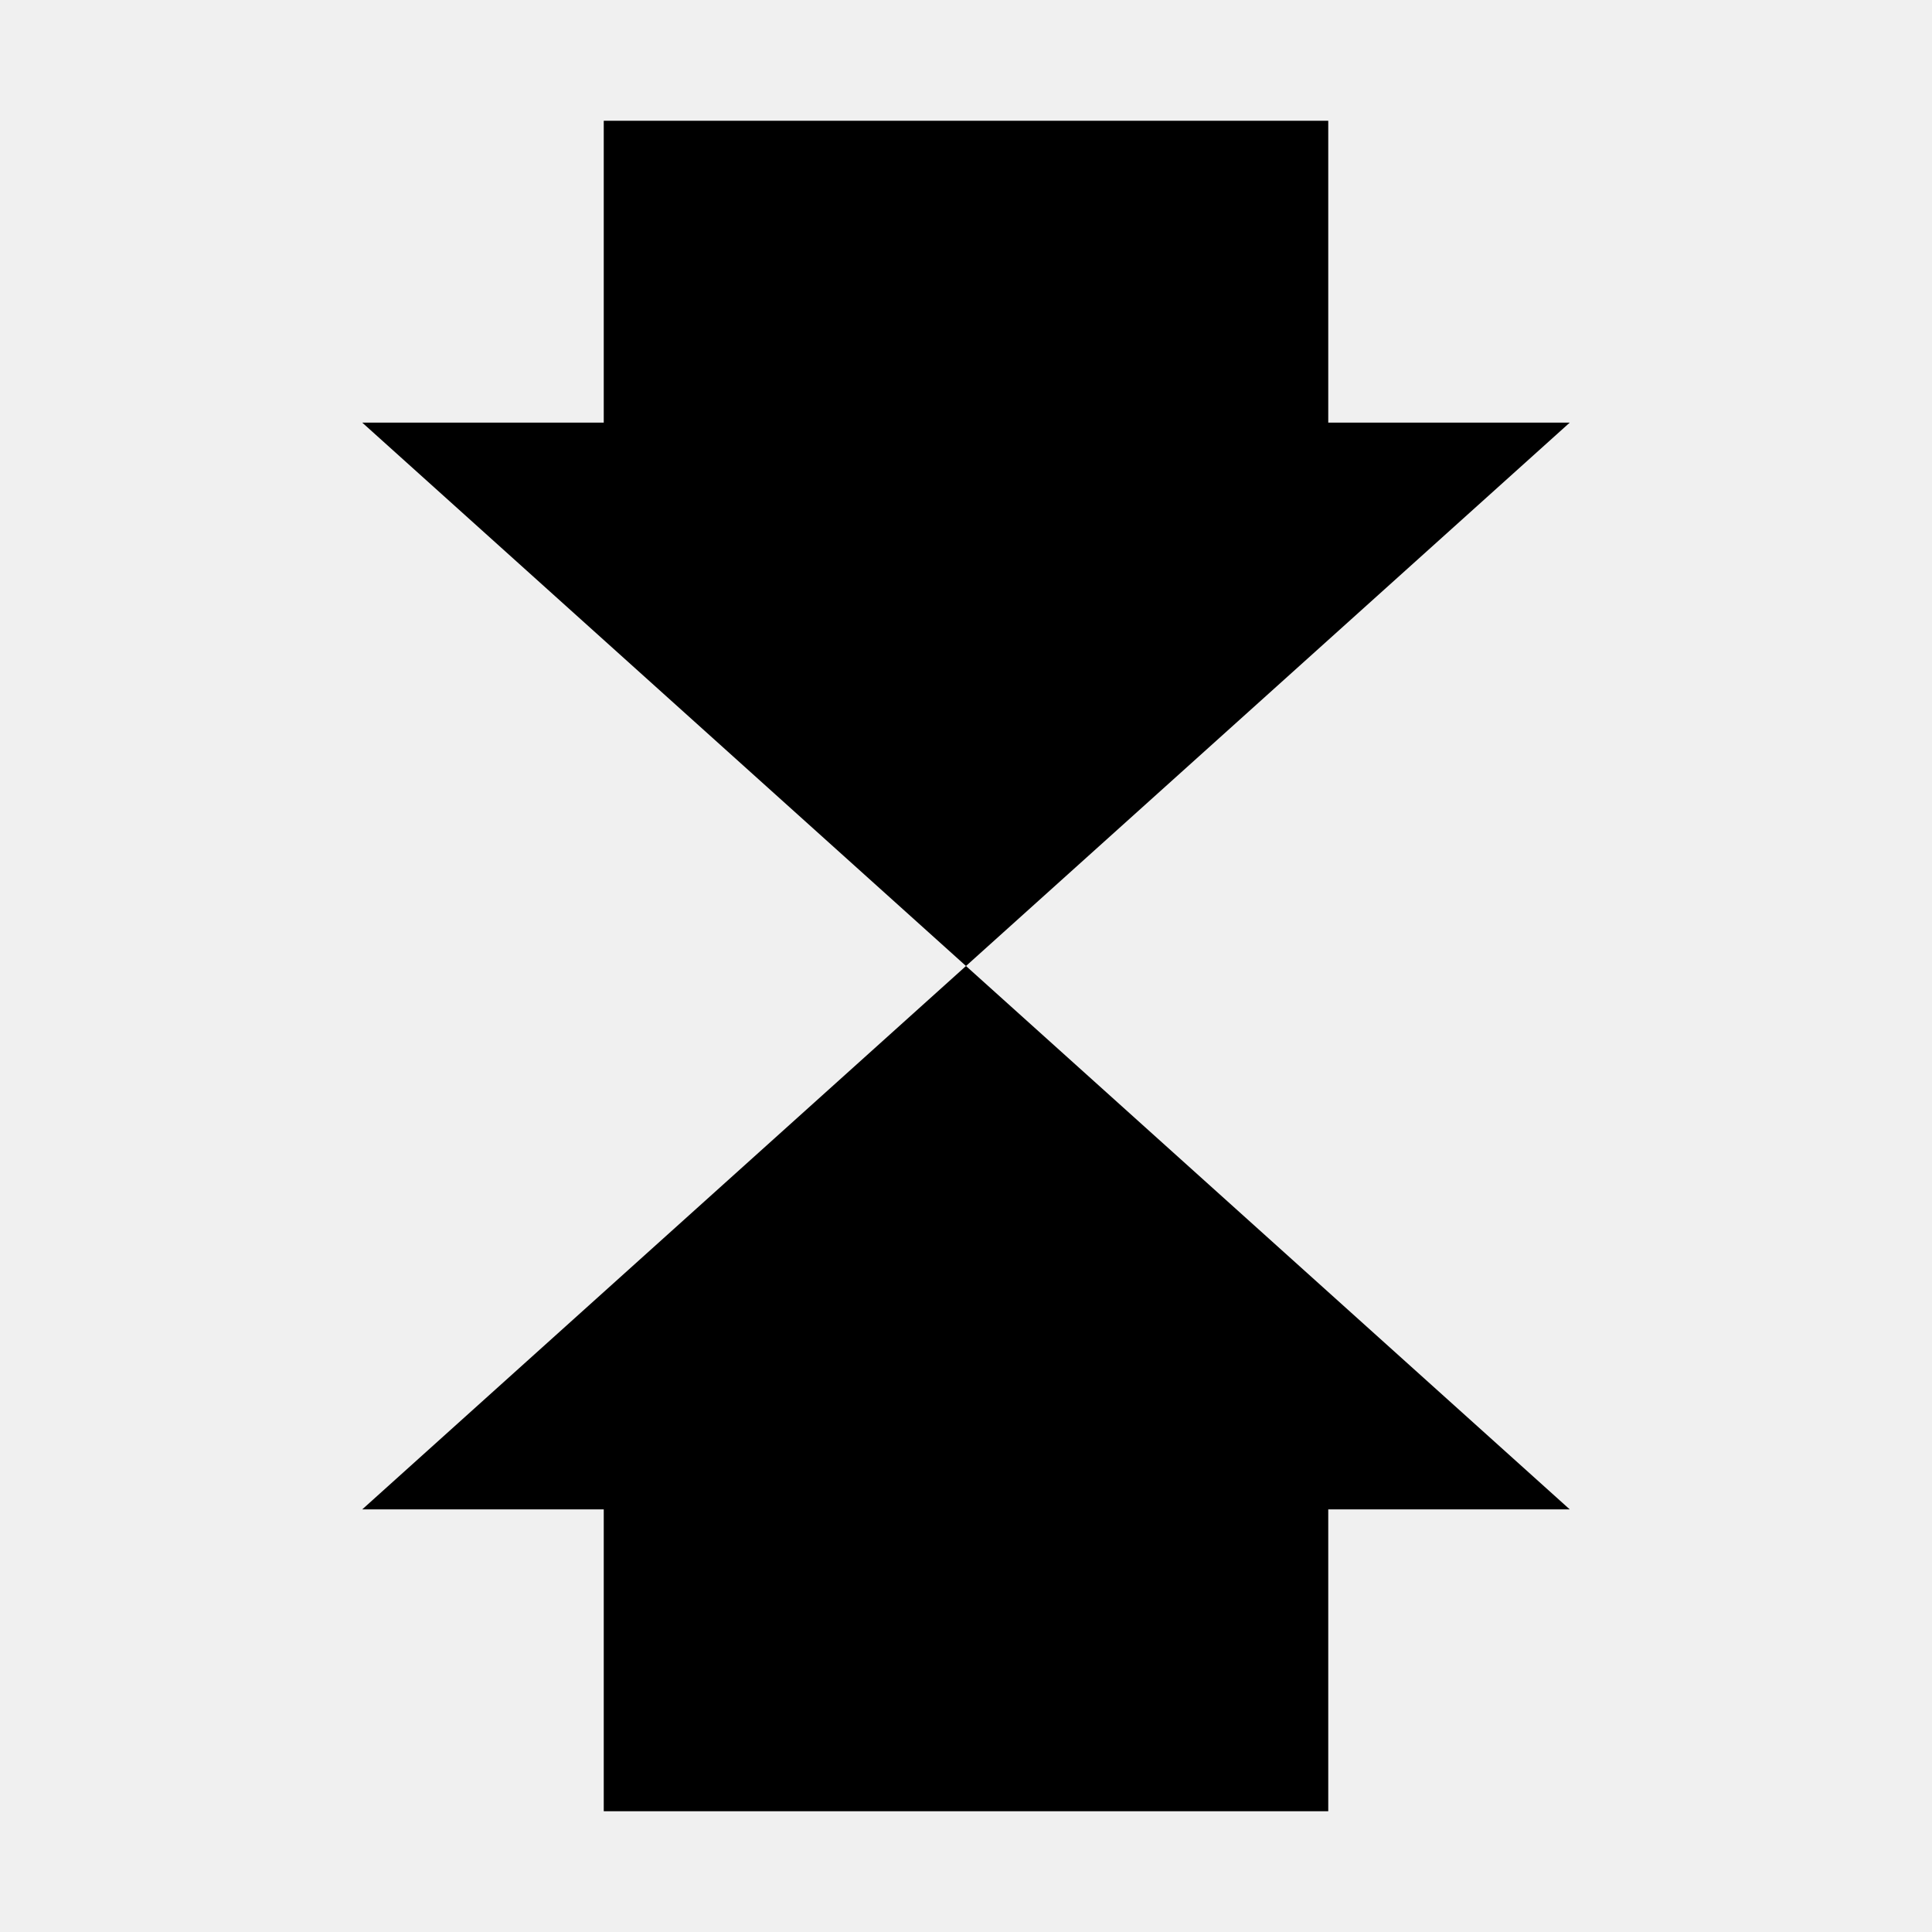
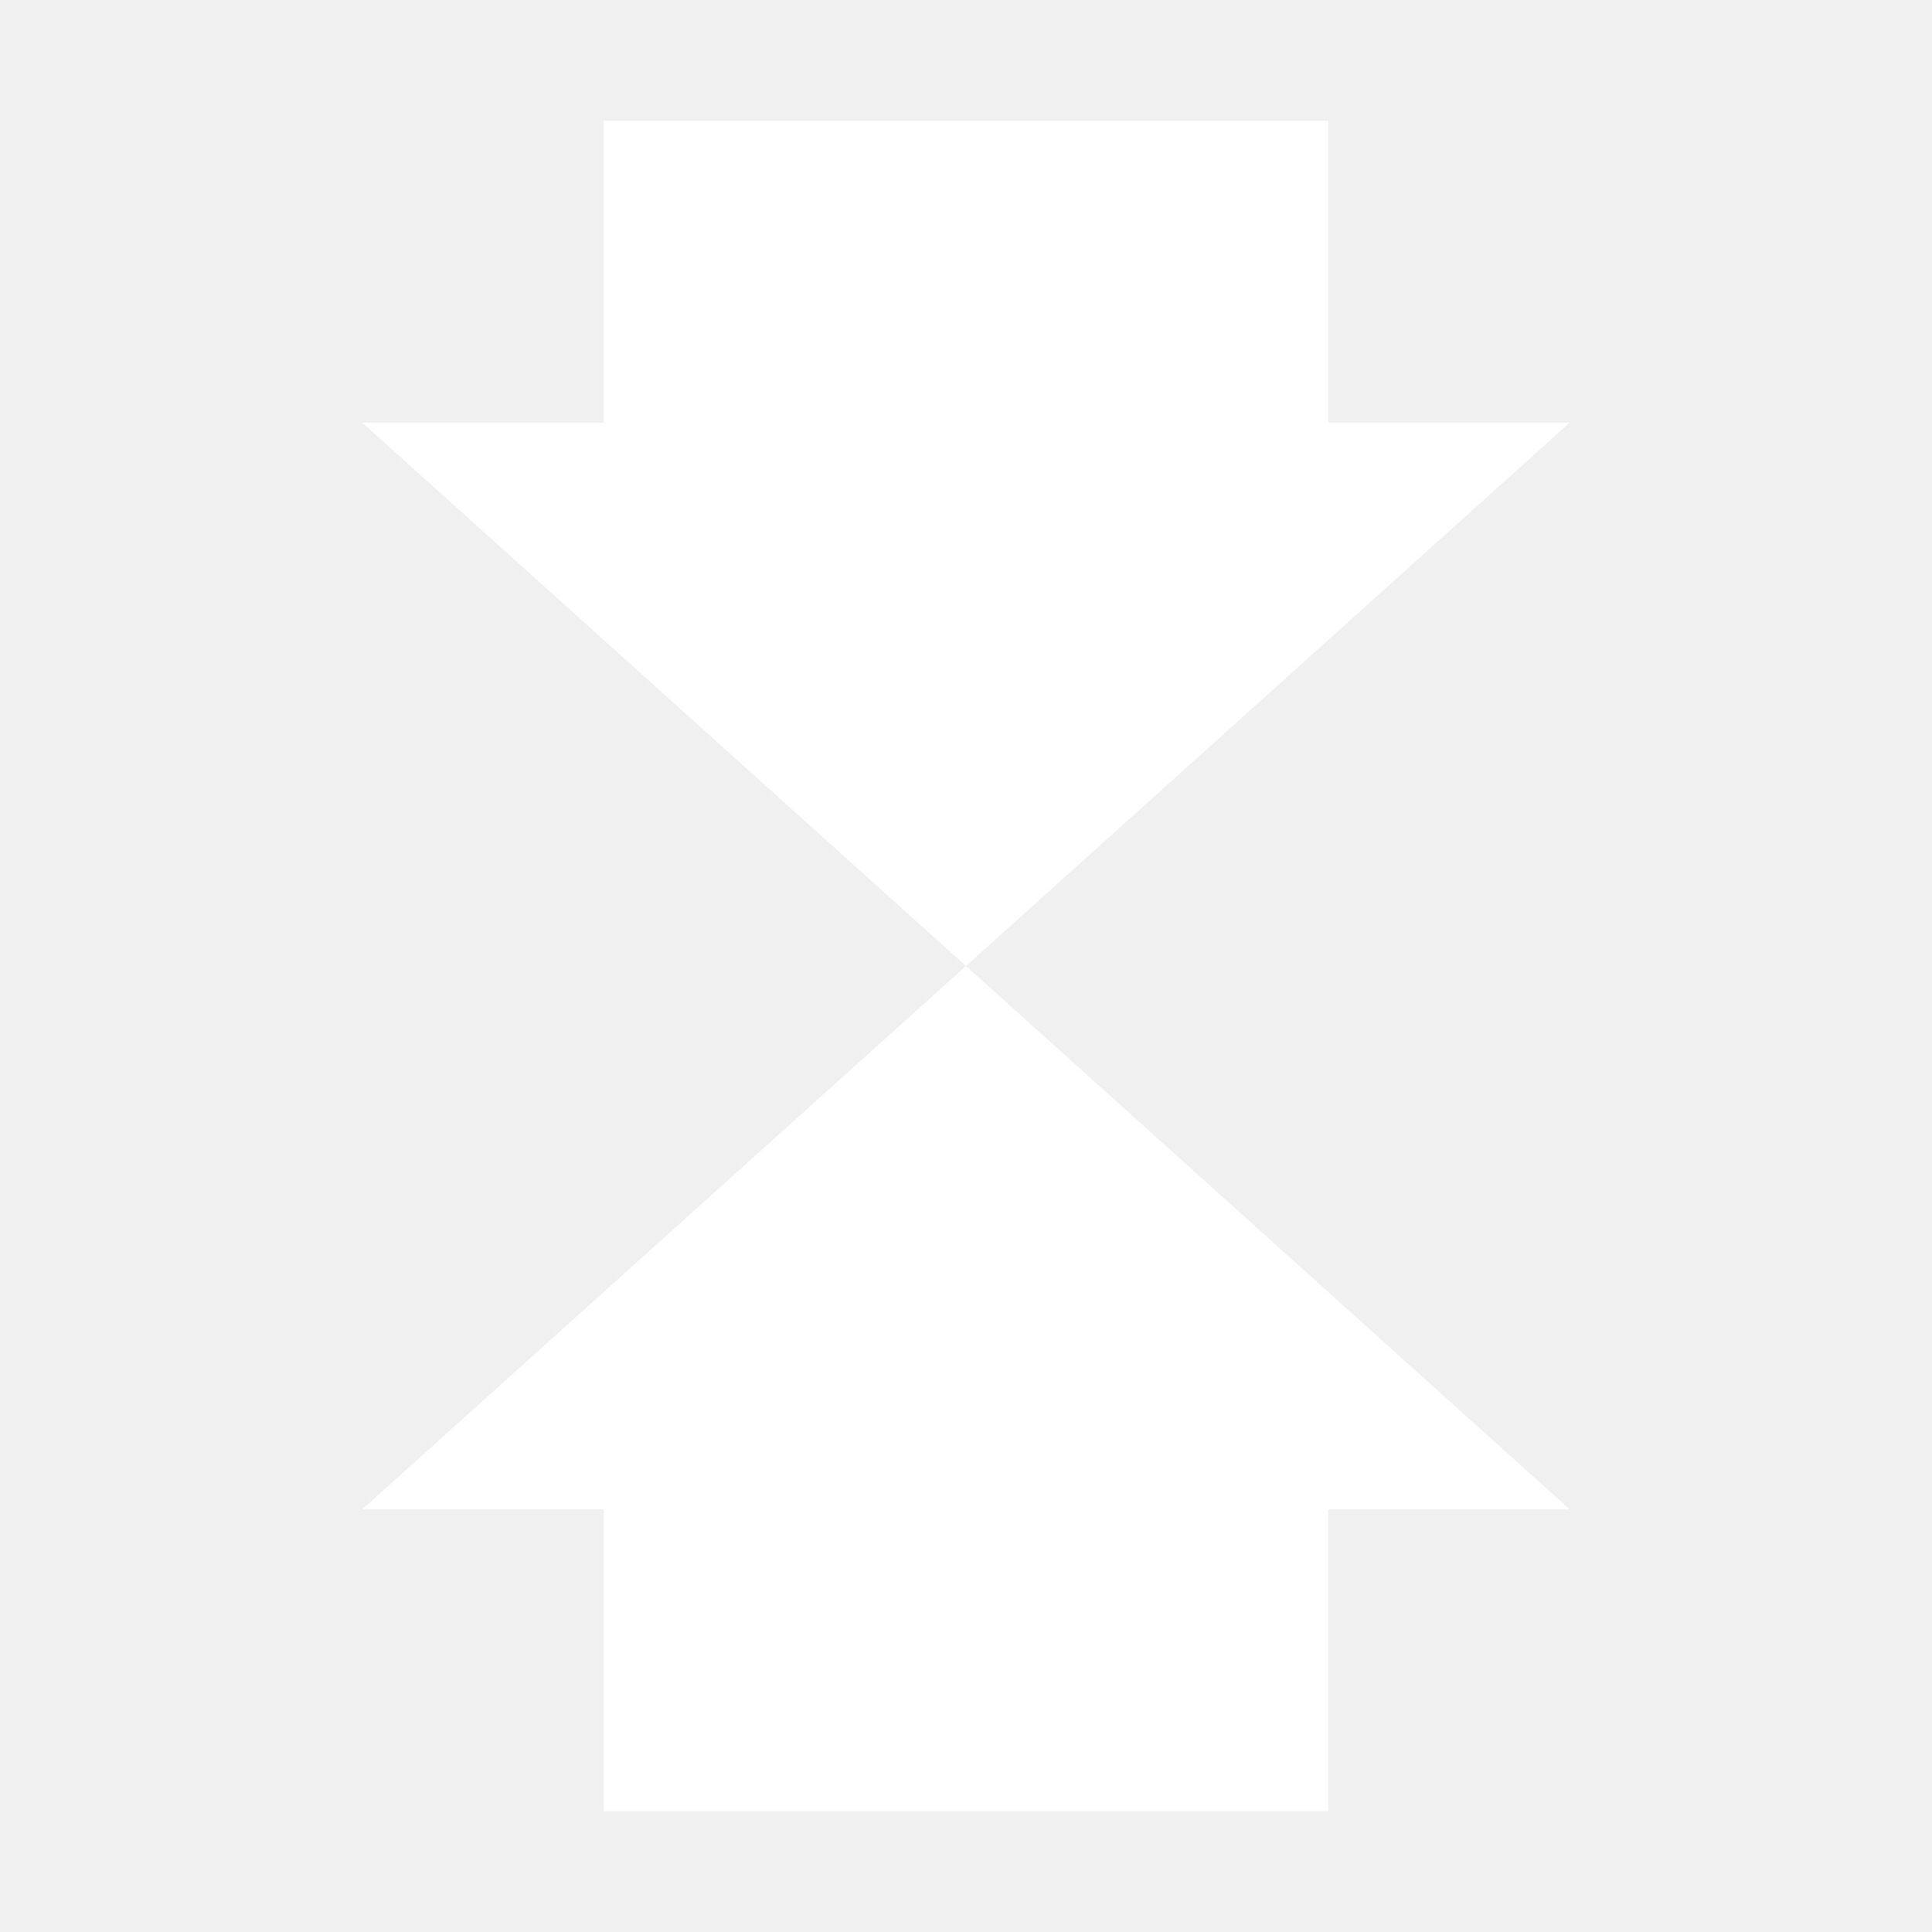
- <svg xmlns="http://www.w3.org/2000/svg" fill="#000000" width="800px" height="800px" viewBox="0 0 32 32" id="icon">
+ <svg xmlns="http://www.w3.org/2000/svg" fill="#ffffff" width="800px" height="800px" viewBox="0 0 32 32" id="icon">
  <defs>
    <style>
      .cls-1 {
        fill: none;
      }
    </style>
  </defs>
  <path d="M22,30H10V25H6l10-9,10,9H22Z" />
  <path d="M16,16,6,7h4V2H22V7h4Z" />
  <rect id="_Transparent_Rectangle_" data-name="&lt;Transparent Rectangle&gt;" class="cls-1" width="32" height="32" />
</svg>
